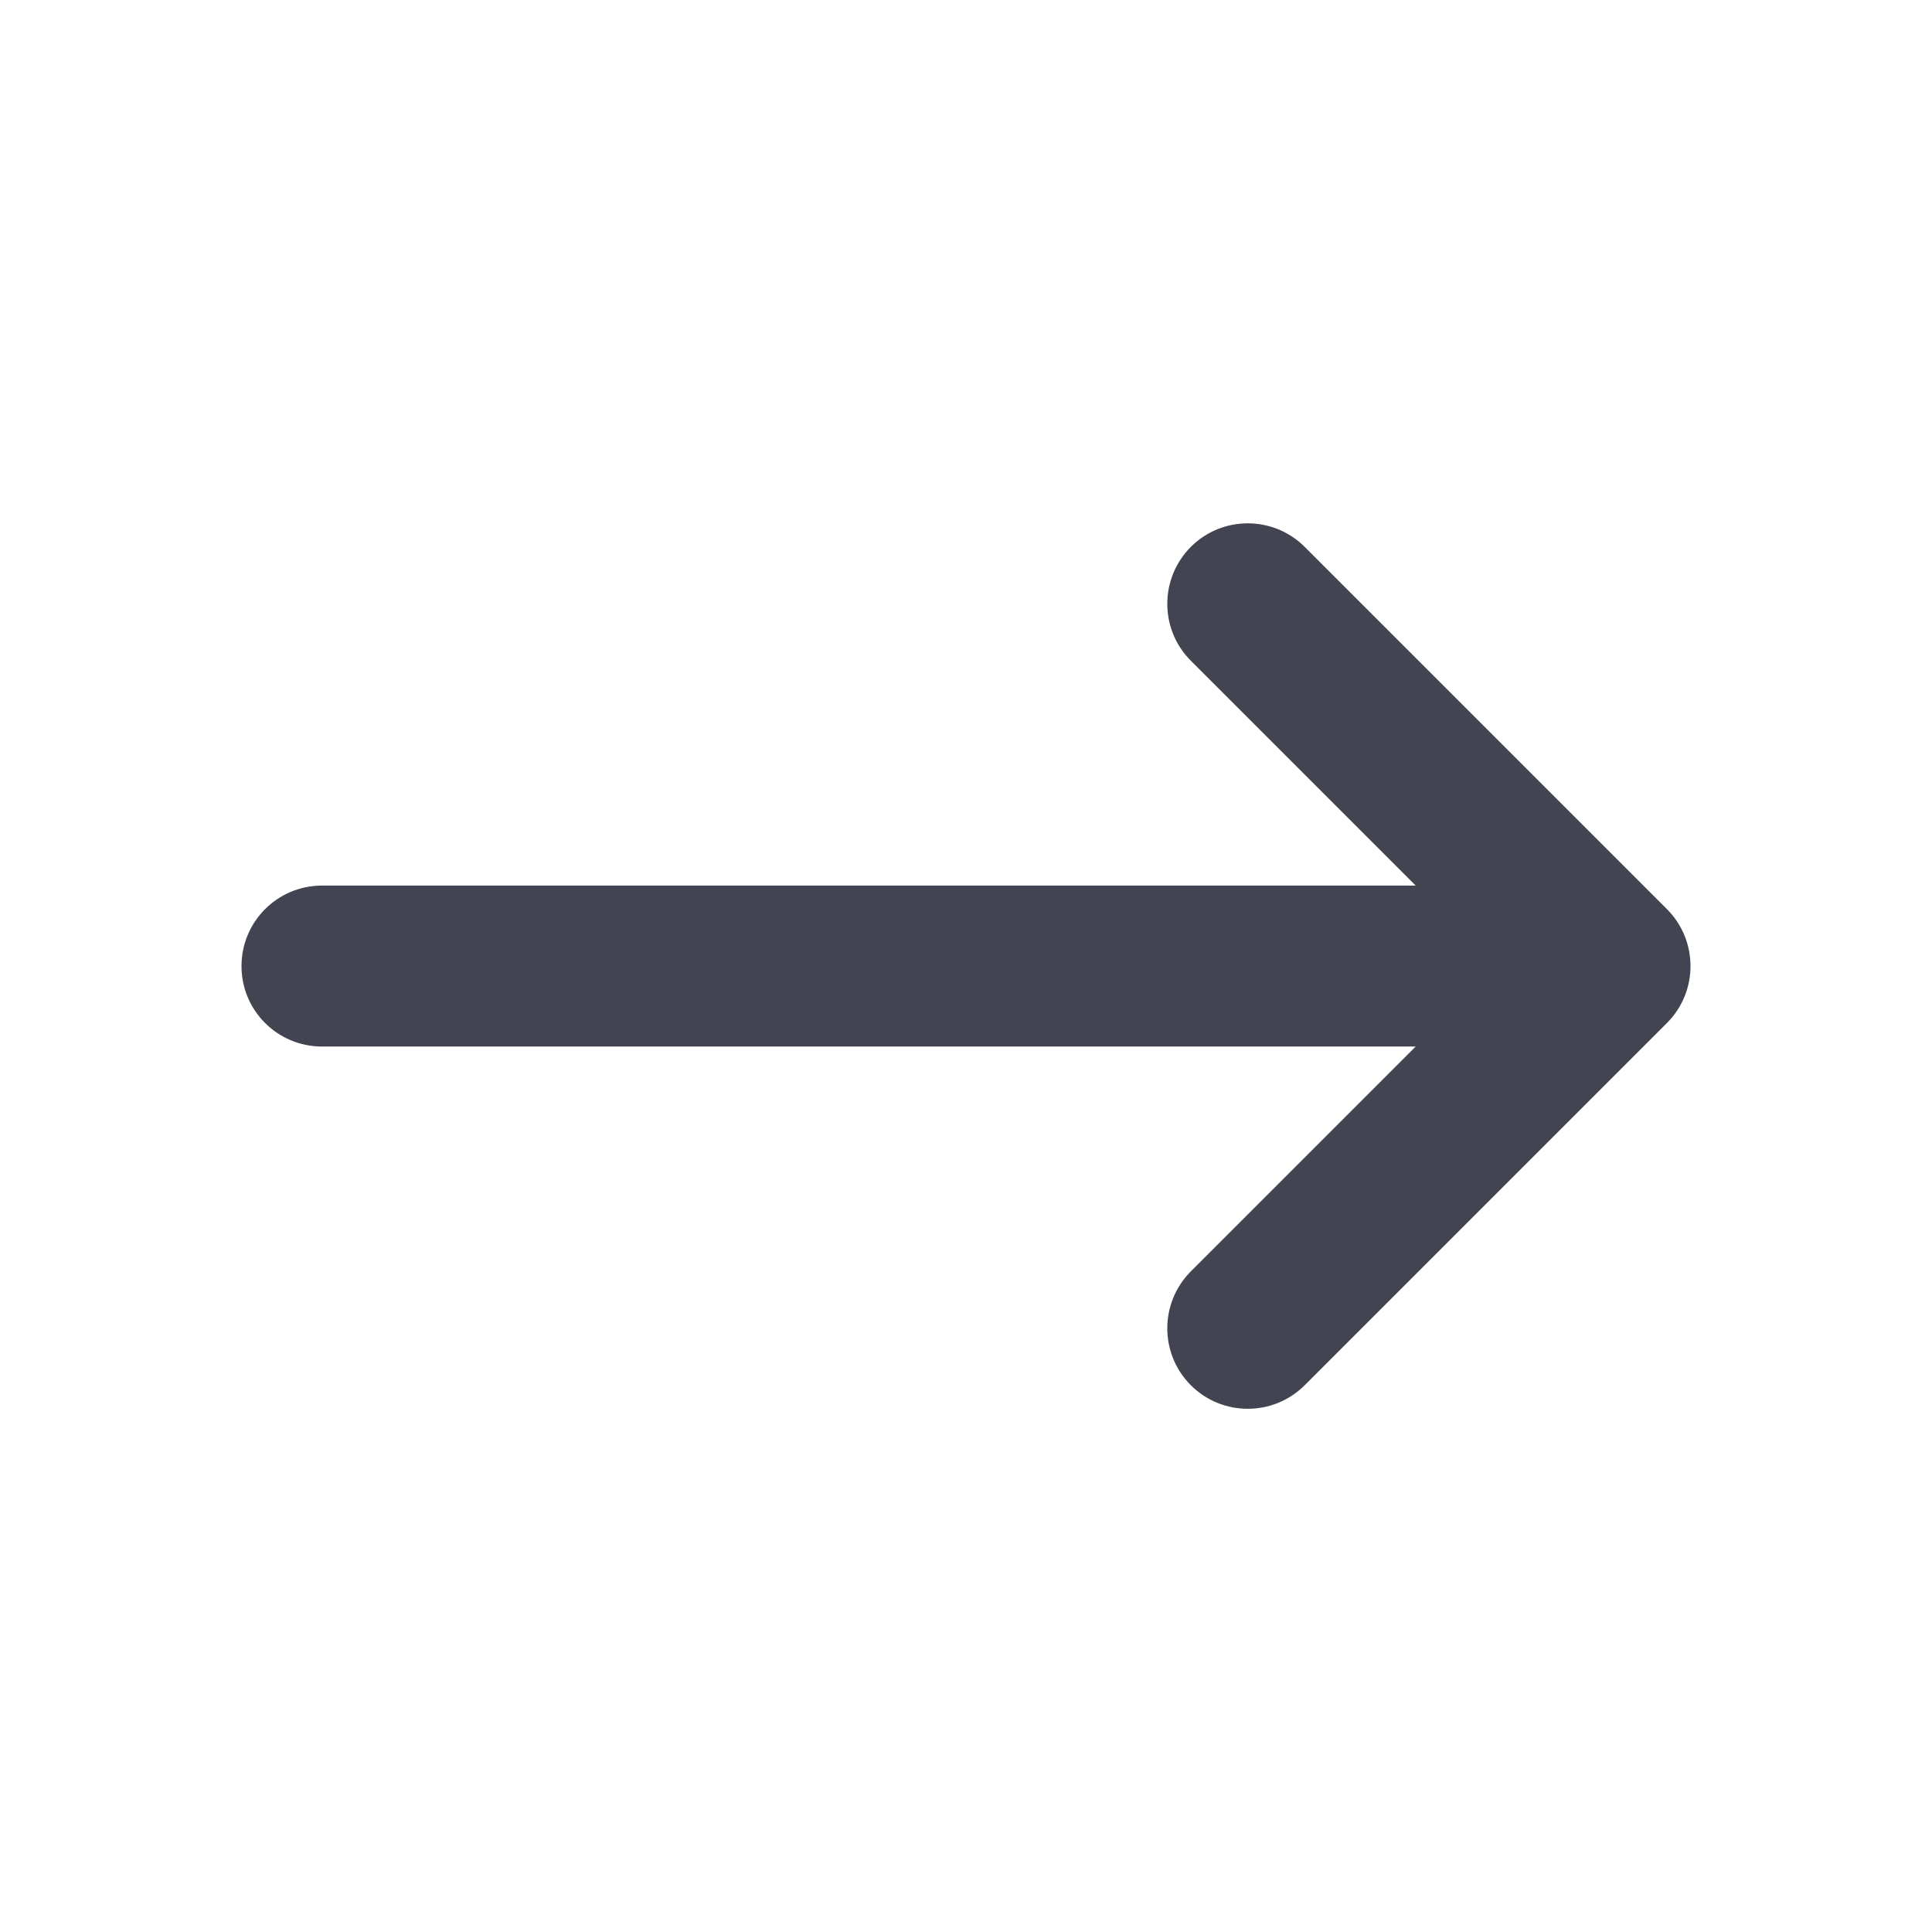
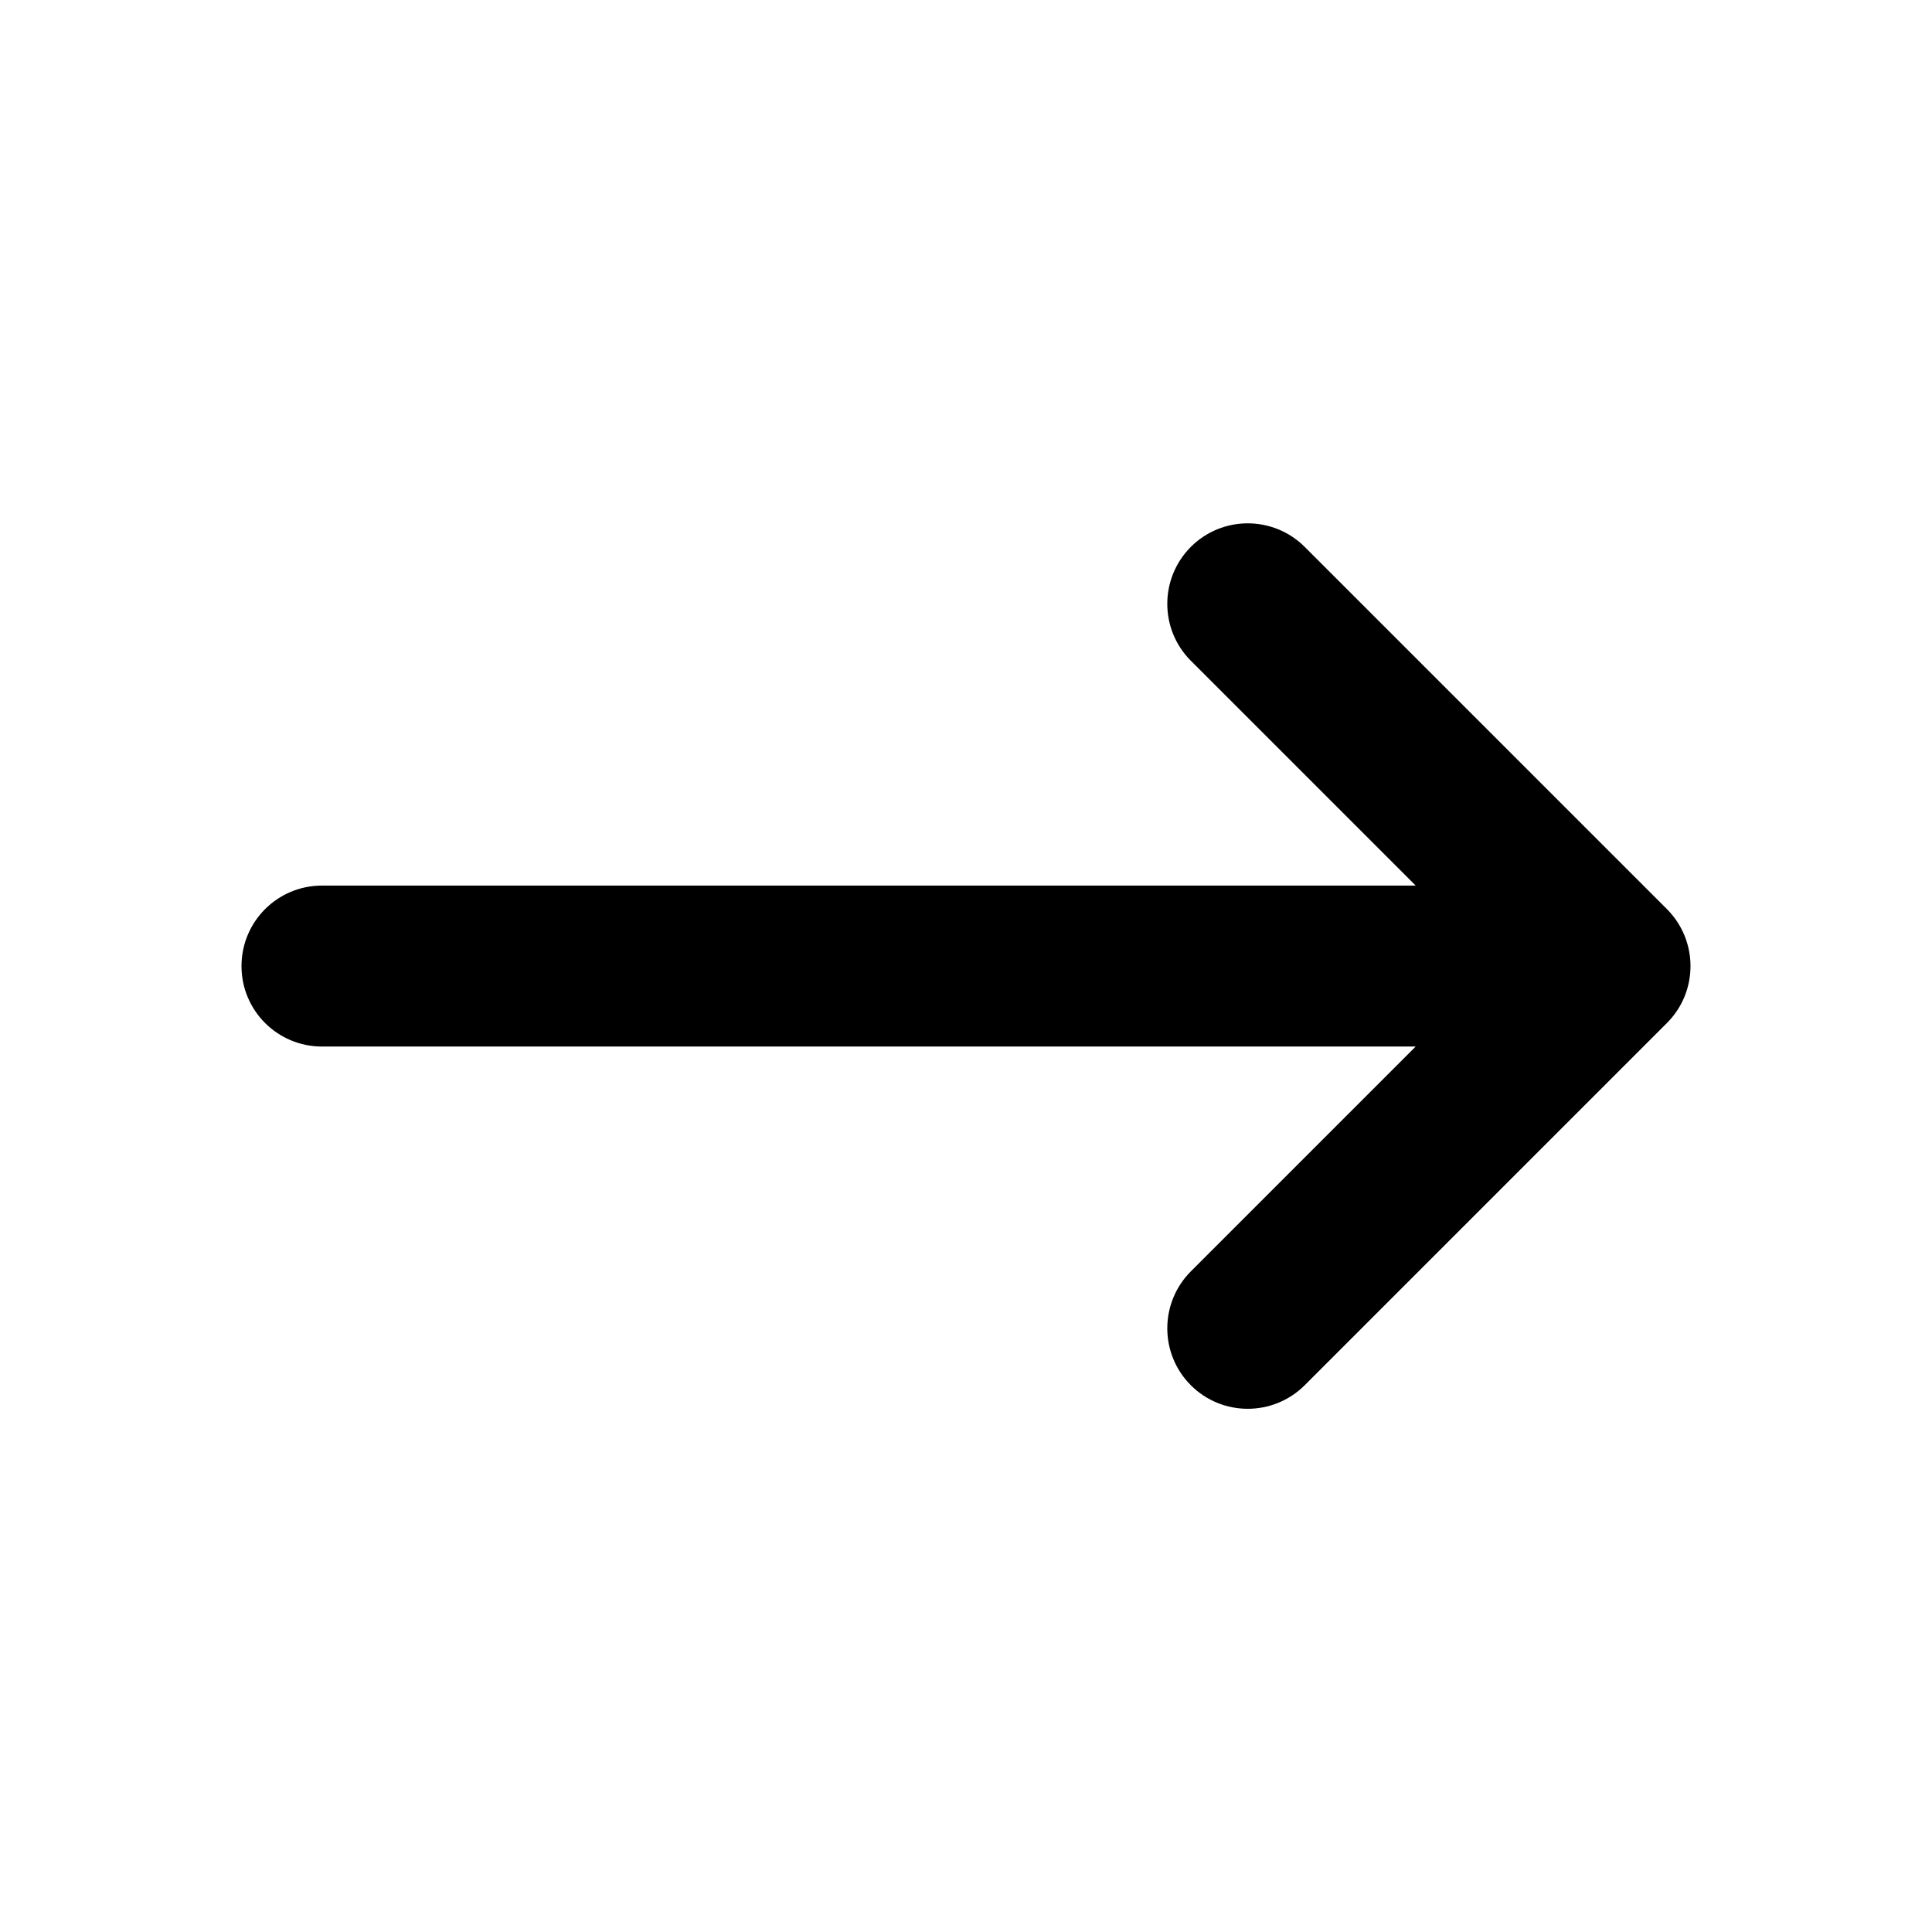
<svg xmlns="http://www.w3.org/2000/svg" width="16" height="16" viewBox="0 0 16 16" fill="none">
-   <path fill-rule="evenodd" clip-rule="evenodd" d="M9.862 4.529C10.122 4.269 10.544 4.269 10.805 4.529L13.805 7.529C14.065 7.79 14.065 8.212 13.805 8.472L10.805 11.472C10.544 11.732 10.122 11.732 9.862 11.472C9.602 11.212 9.602 10.79 9.862 10.529L11.724 8.667H2.667C2.298 8.667 2 8.369 2 8.001C2 7.632 2.298 7.334 2.667 7.334H11.724L9.862 5.472C9.602 5.212 9.602 4.79 9.862 4.529Z" fill=" #424551" />
+   <path fill-rule="evenodd" clip-rule="evenodd" d="M9.862 4.529C10.122 4.269 10.544 4.269 10.805 4.529L13.805 7.529C14.065 7.79 14.065 8.212 13.805 8.472L10.805 11.472C10.544 11.732 10.122 11.732 9.862 11.472C9.602 11.212 9.602 10.79 9.862 10.529L11.724 8.667H2.667C2.298 8.667 2 8.369 2 8.001C2 7.632 2.298 7.334 2.667 7.334H11.724L9.862 5.472C9.602 5.212 9.602 4.79 9.862 4.529Z" fill=" #000" />
</svg>
